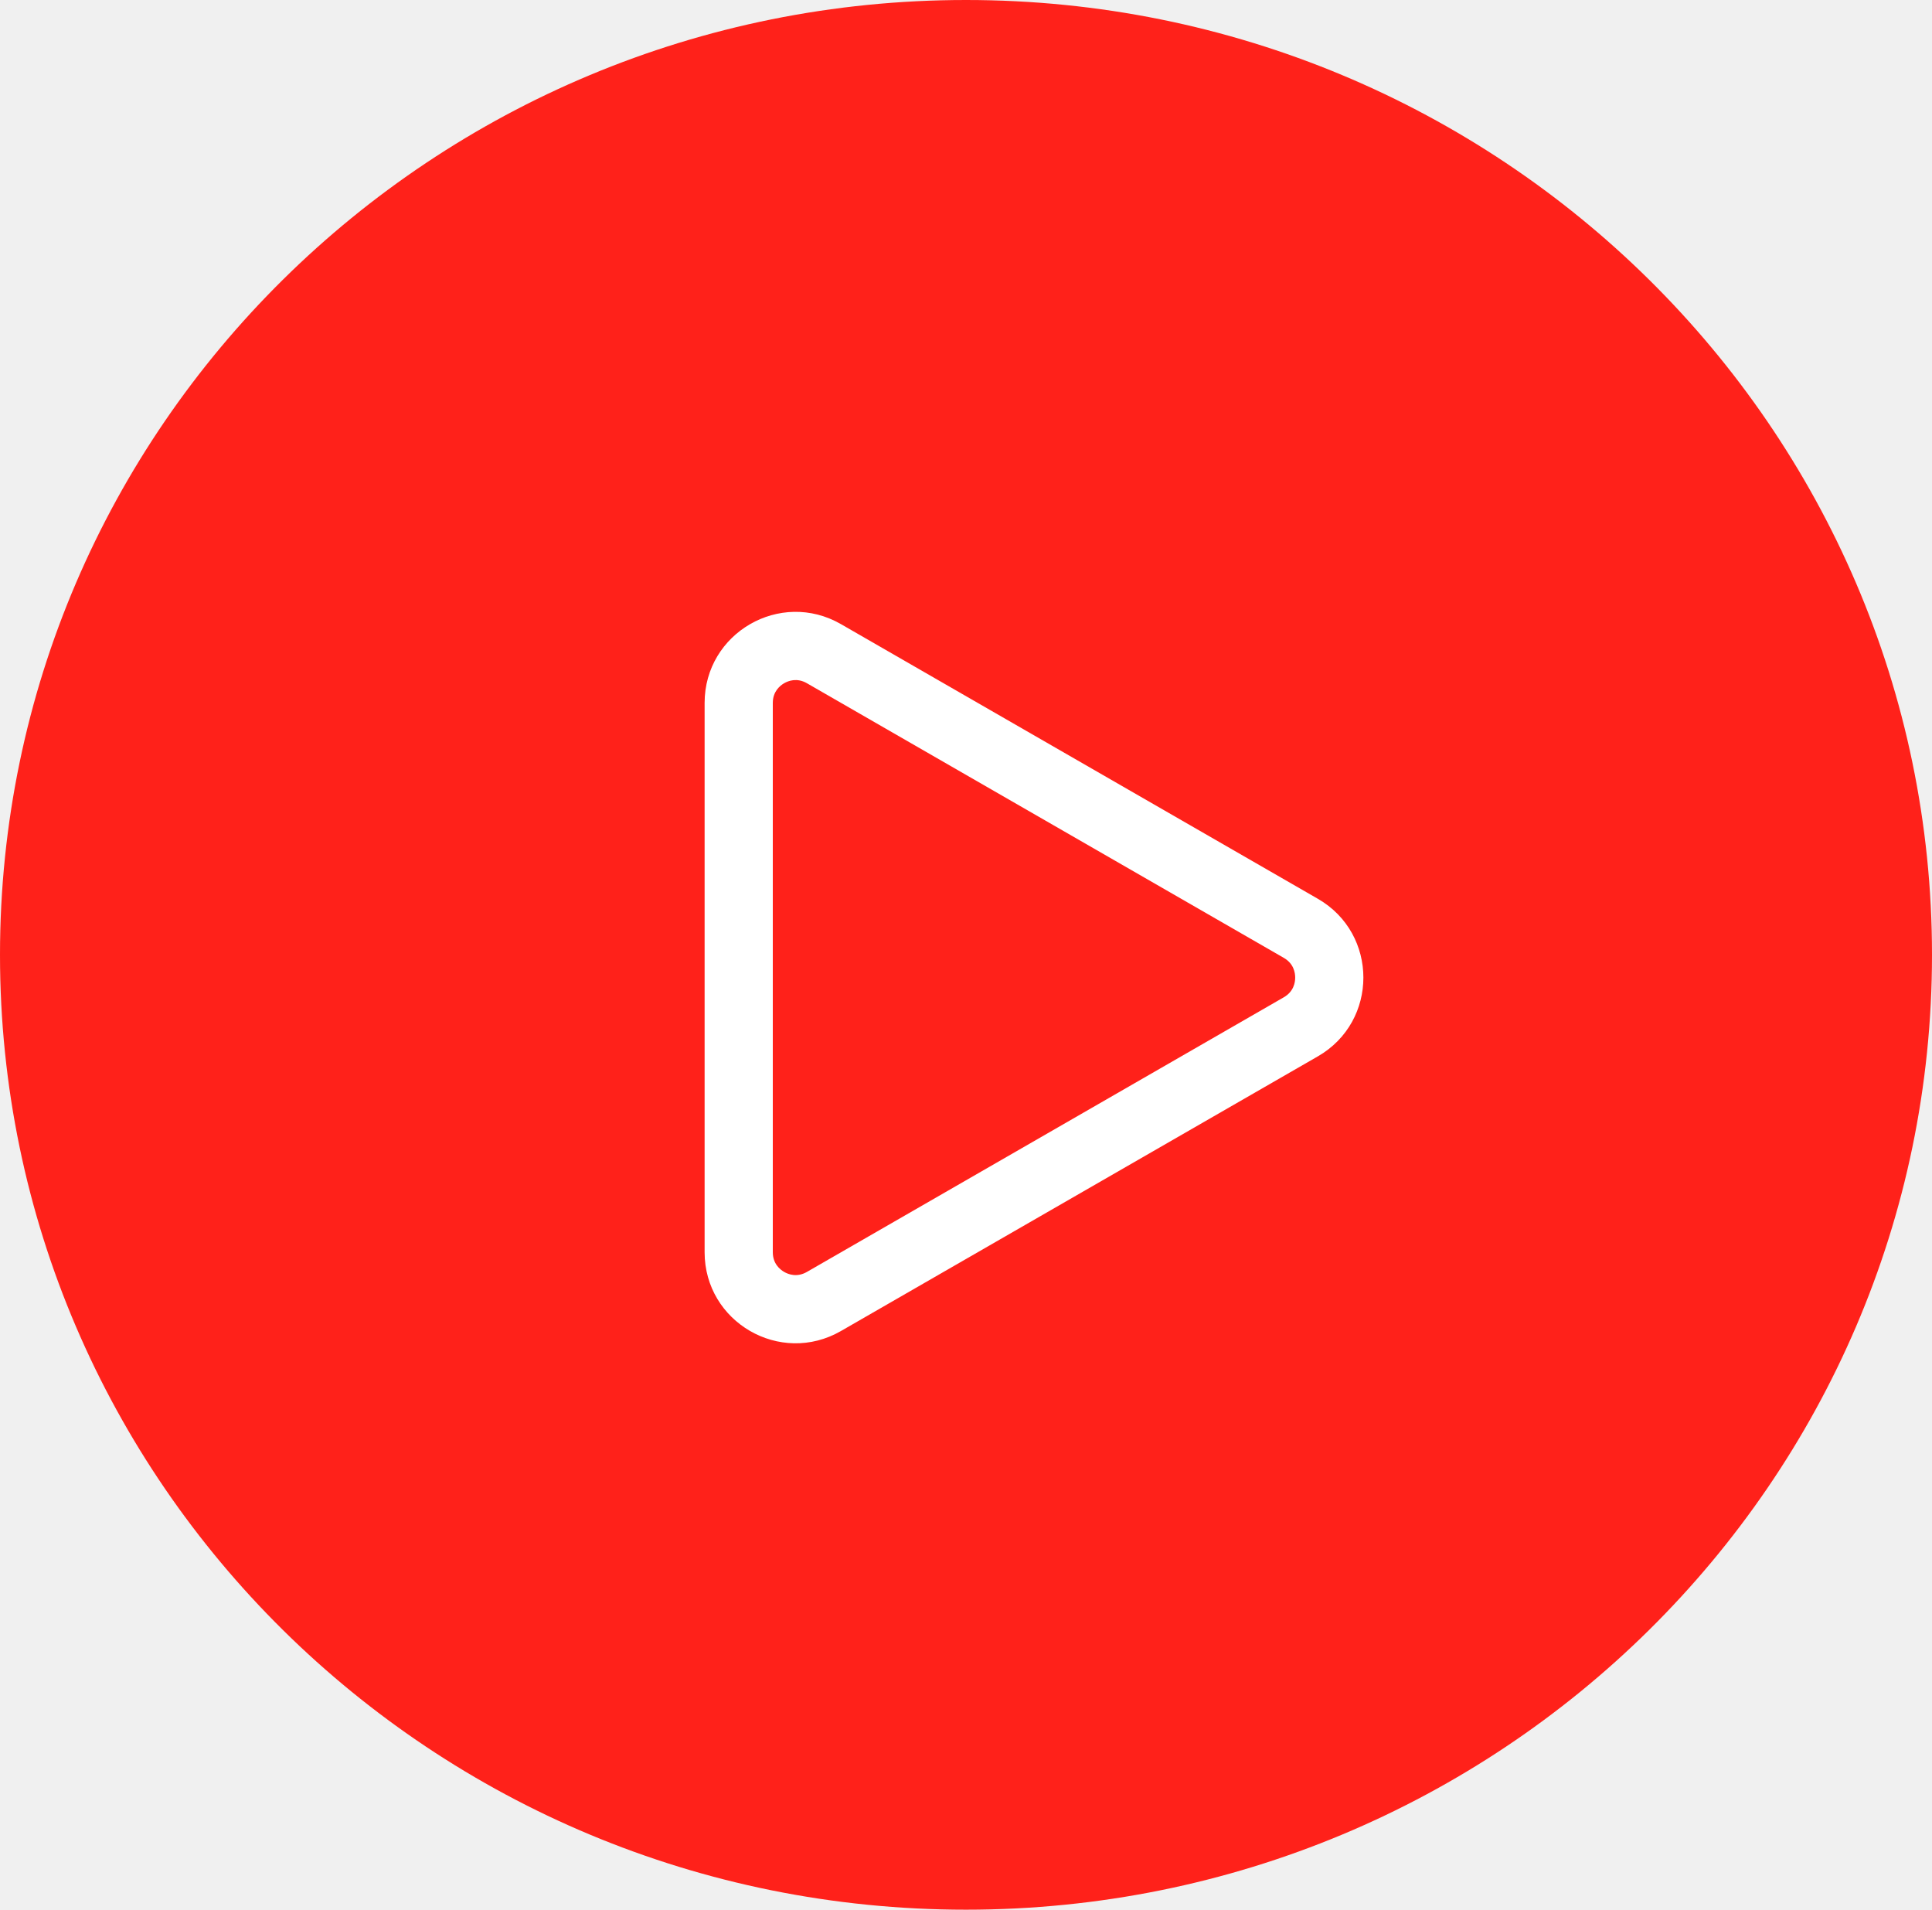
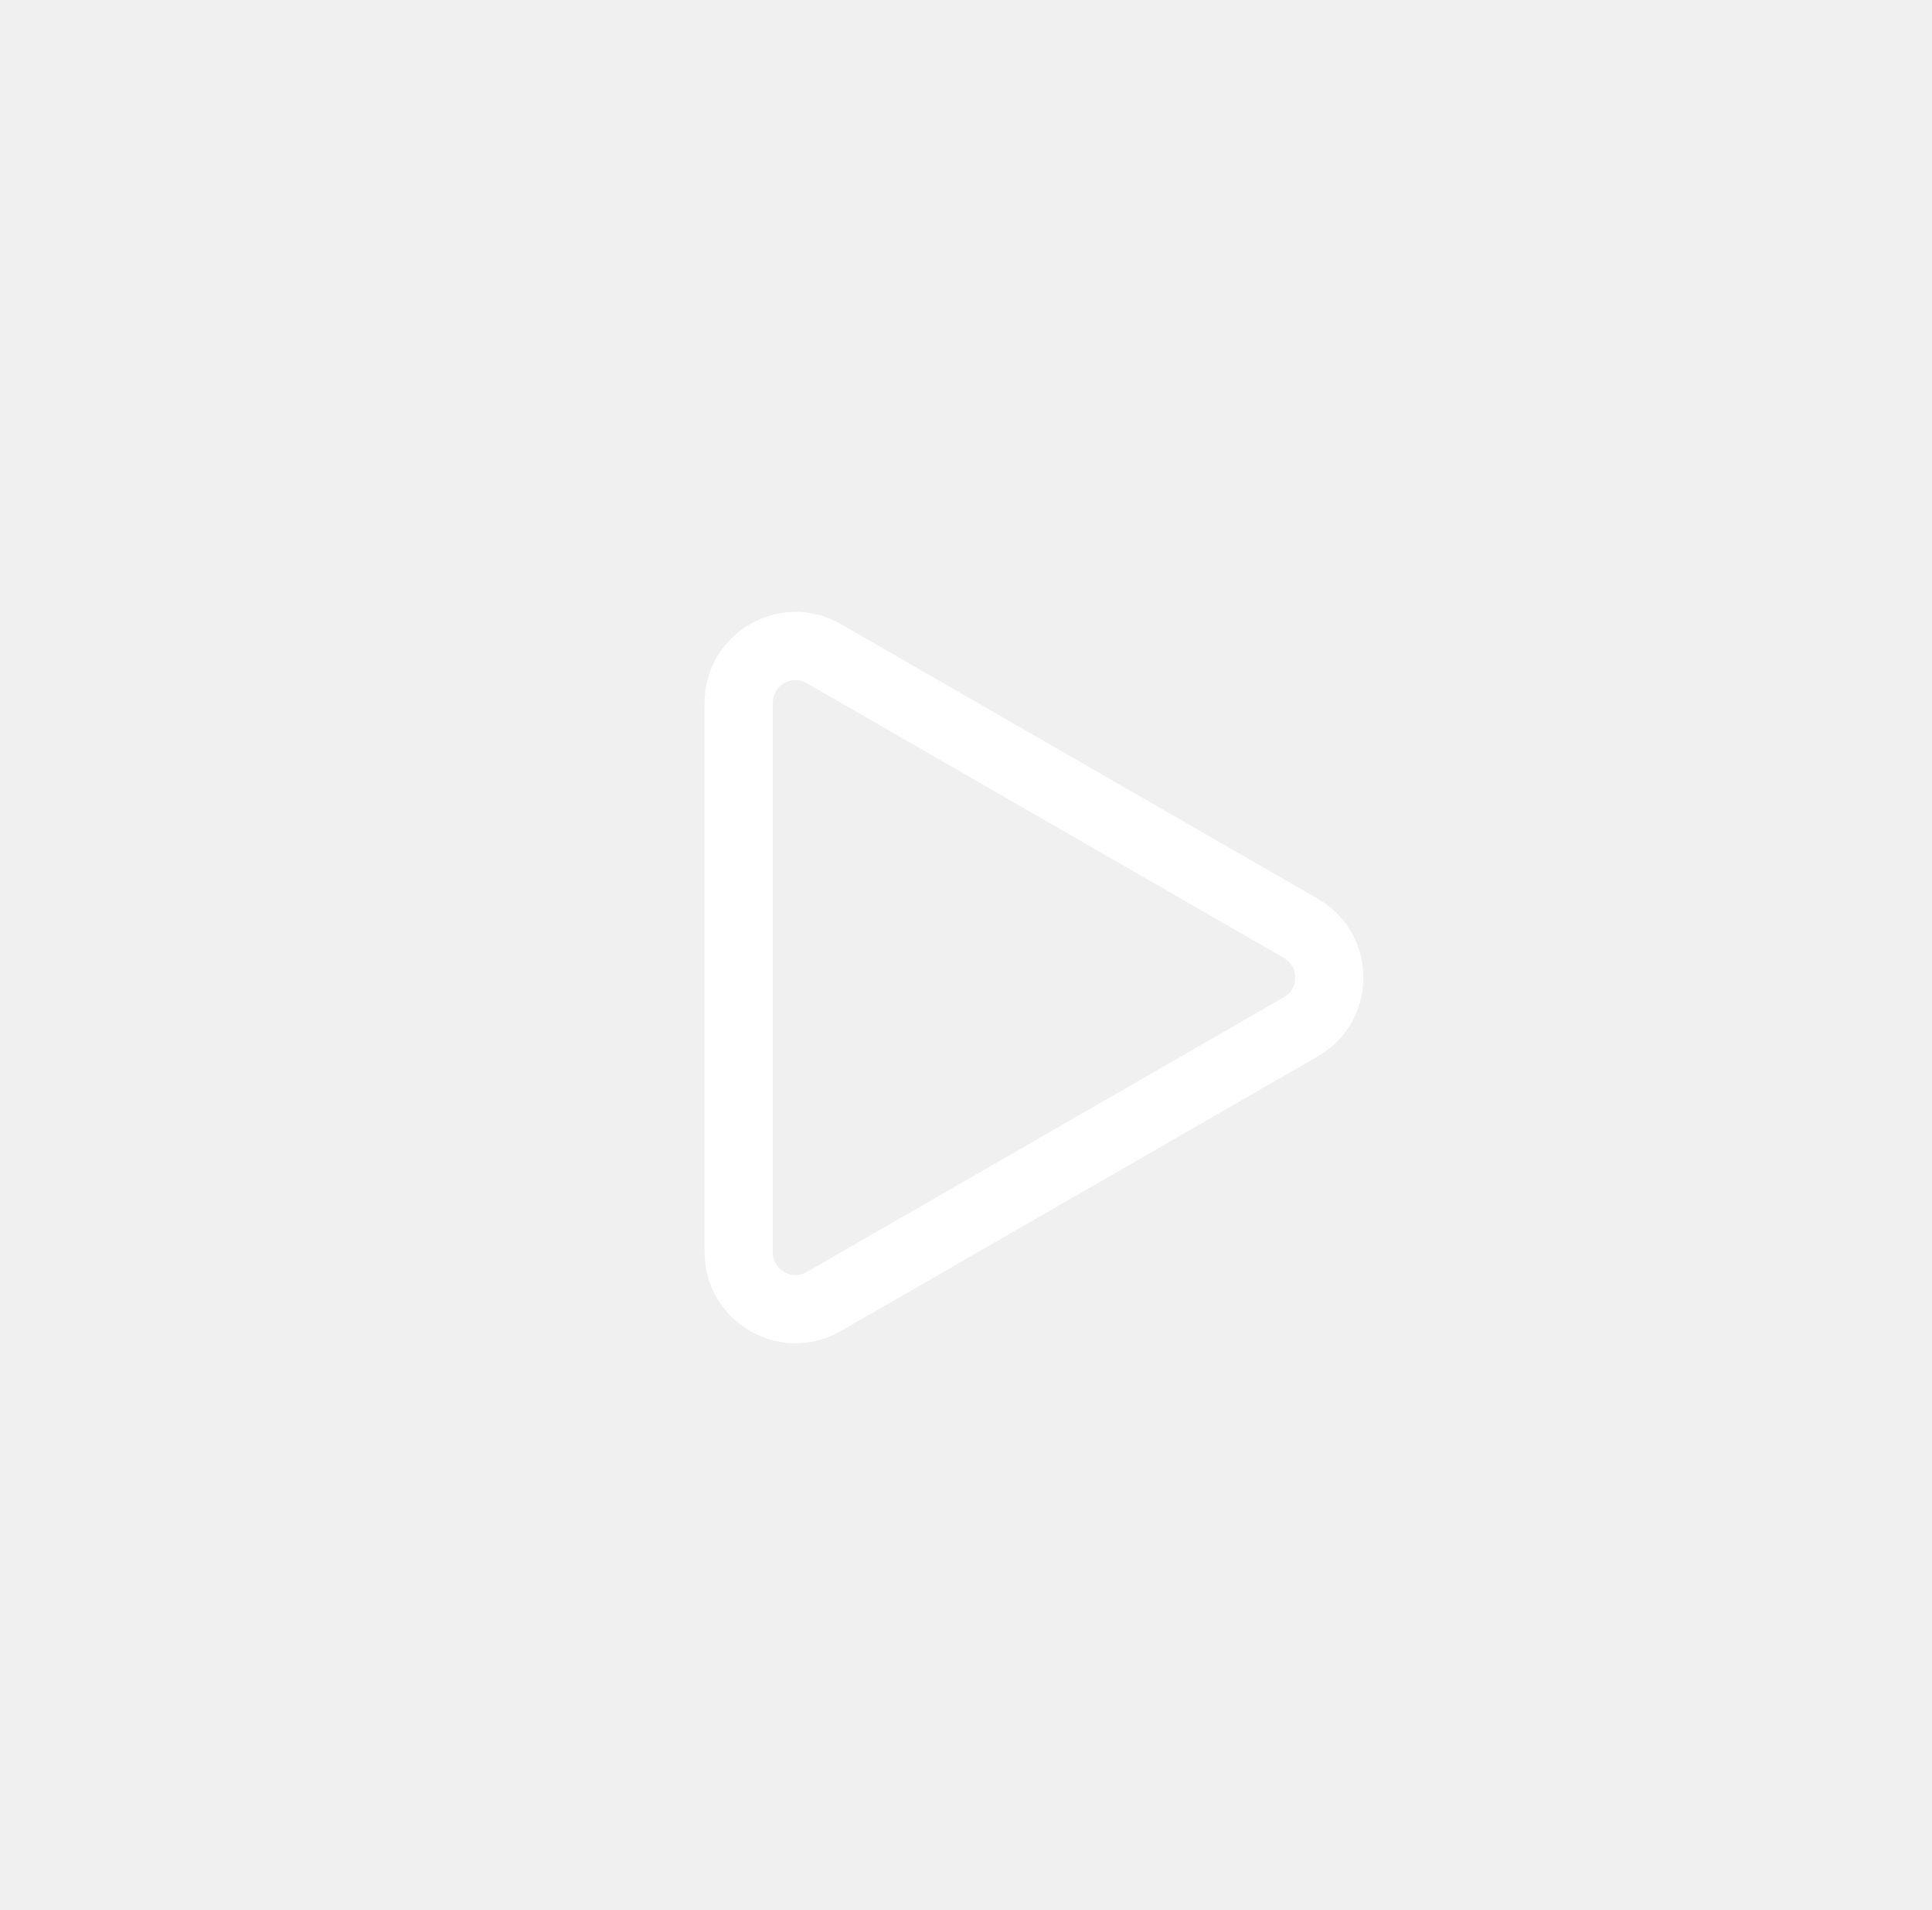
<svg xmlns="http://www.w3.org/2000/svg" width="85" height="84" viewBox="0 0 85 84">
  <g id="Group_16122" data-name="Group 16122" transform="translate(-121.22 -246)">
-     <ellipse id="Bildschirmfoto_2024-11-13_um_17.13.40" data-name="Bildschirmfoto 2024-11-13 um 17.13.40" cx="42.5" cy="42" rx="42.5" ry="42" transform="translate(121.22 246)" fill="#ff211a" />
+     <ellipse id="Bildschirmfoto_2024-11-13_um_17.13.40" data-name="Bildschirmfoto 2024-11-13 um 17.13.40" cx="42.5" cy="42" rx="42.5" ry="42" transform="translate(121.22 246)" fill="none" />
    <g id="Polygon_1" data-name="Polygon 1" transform="translate(185.22 270) rotate(90)" fill="none">
      <path d="M15.534,6.021a4,4,0,0,1,6.933,0L34.548,27a4,4,0,0,1-3.466,6H6.919a4,4,0,0,1-3.466-6Z" stroke="none" />
      <path d="M 19 7.017 C 18.784 7.017 18.384 7.082 18.133 7.518 L 6.052 28.501 C 5.802 28.936 5.945 29.314 6.053 29.501 C 6.161 29.687 6.417 30 6.919 30 L 31.081 30 C 31.583 30 31.839 29.687 31.947 29.501 C 32.055 29.314 32.198 28.936 31.948 28.501 L 19.867 7.518 C 19.616 7.082 19.216 7.017 19 7.017 M 19 4.017 C 20.349 4.017 21.697 4.685 22.466 6.021 L 34.548 27.004 C 36.083 29.671 34.158 33 31.081 33 L 6.919 33 C 3.842 33 1.917 29.671 3.452 27.004 L 15.534 6.021 C 16.303 4.685 17.651 4.017 19 4.017 Z" stroke="none" fill="#fff" />
    </g>
  </g>
</svg>
